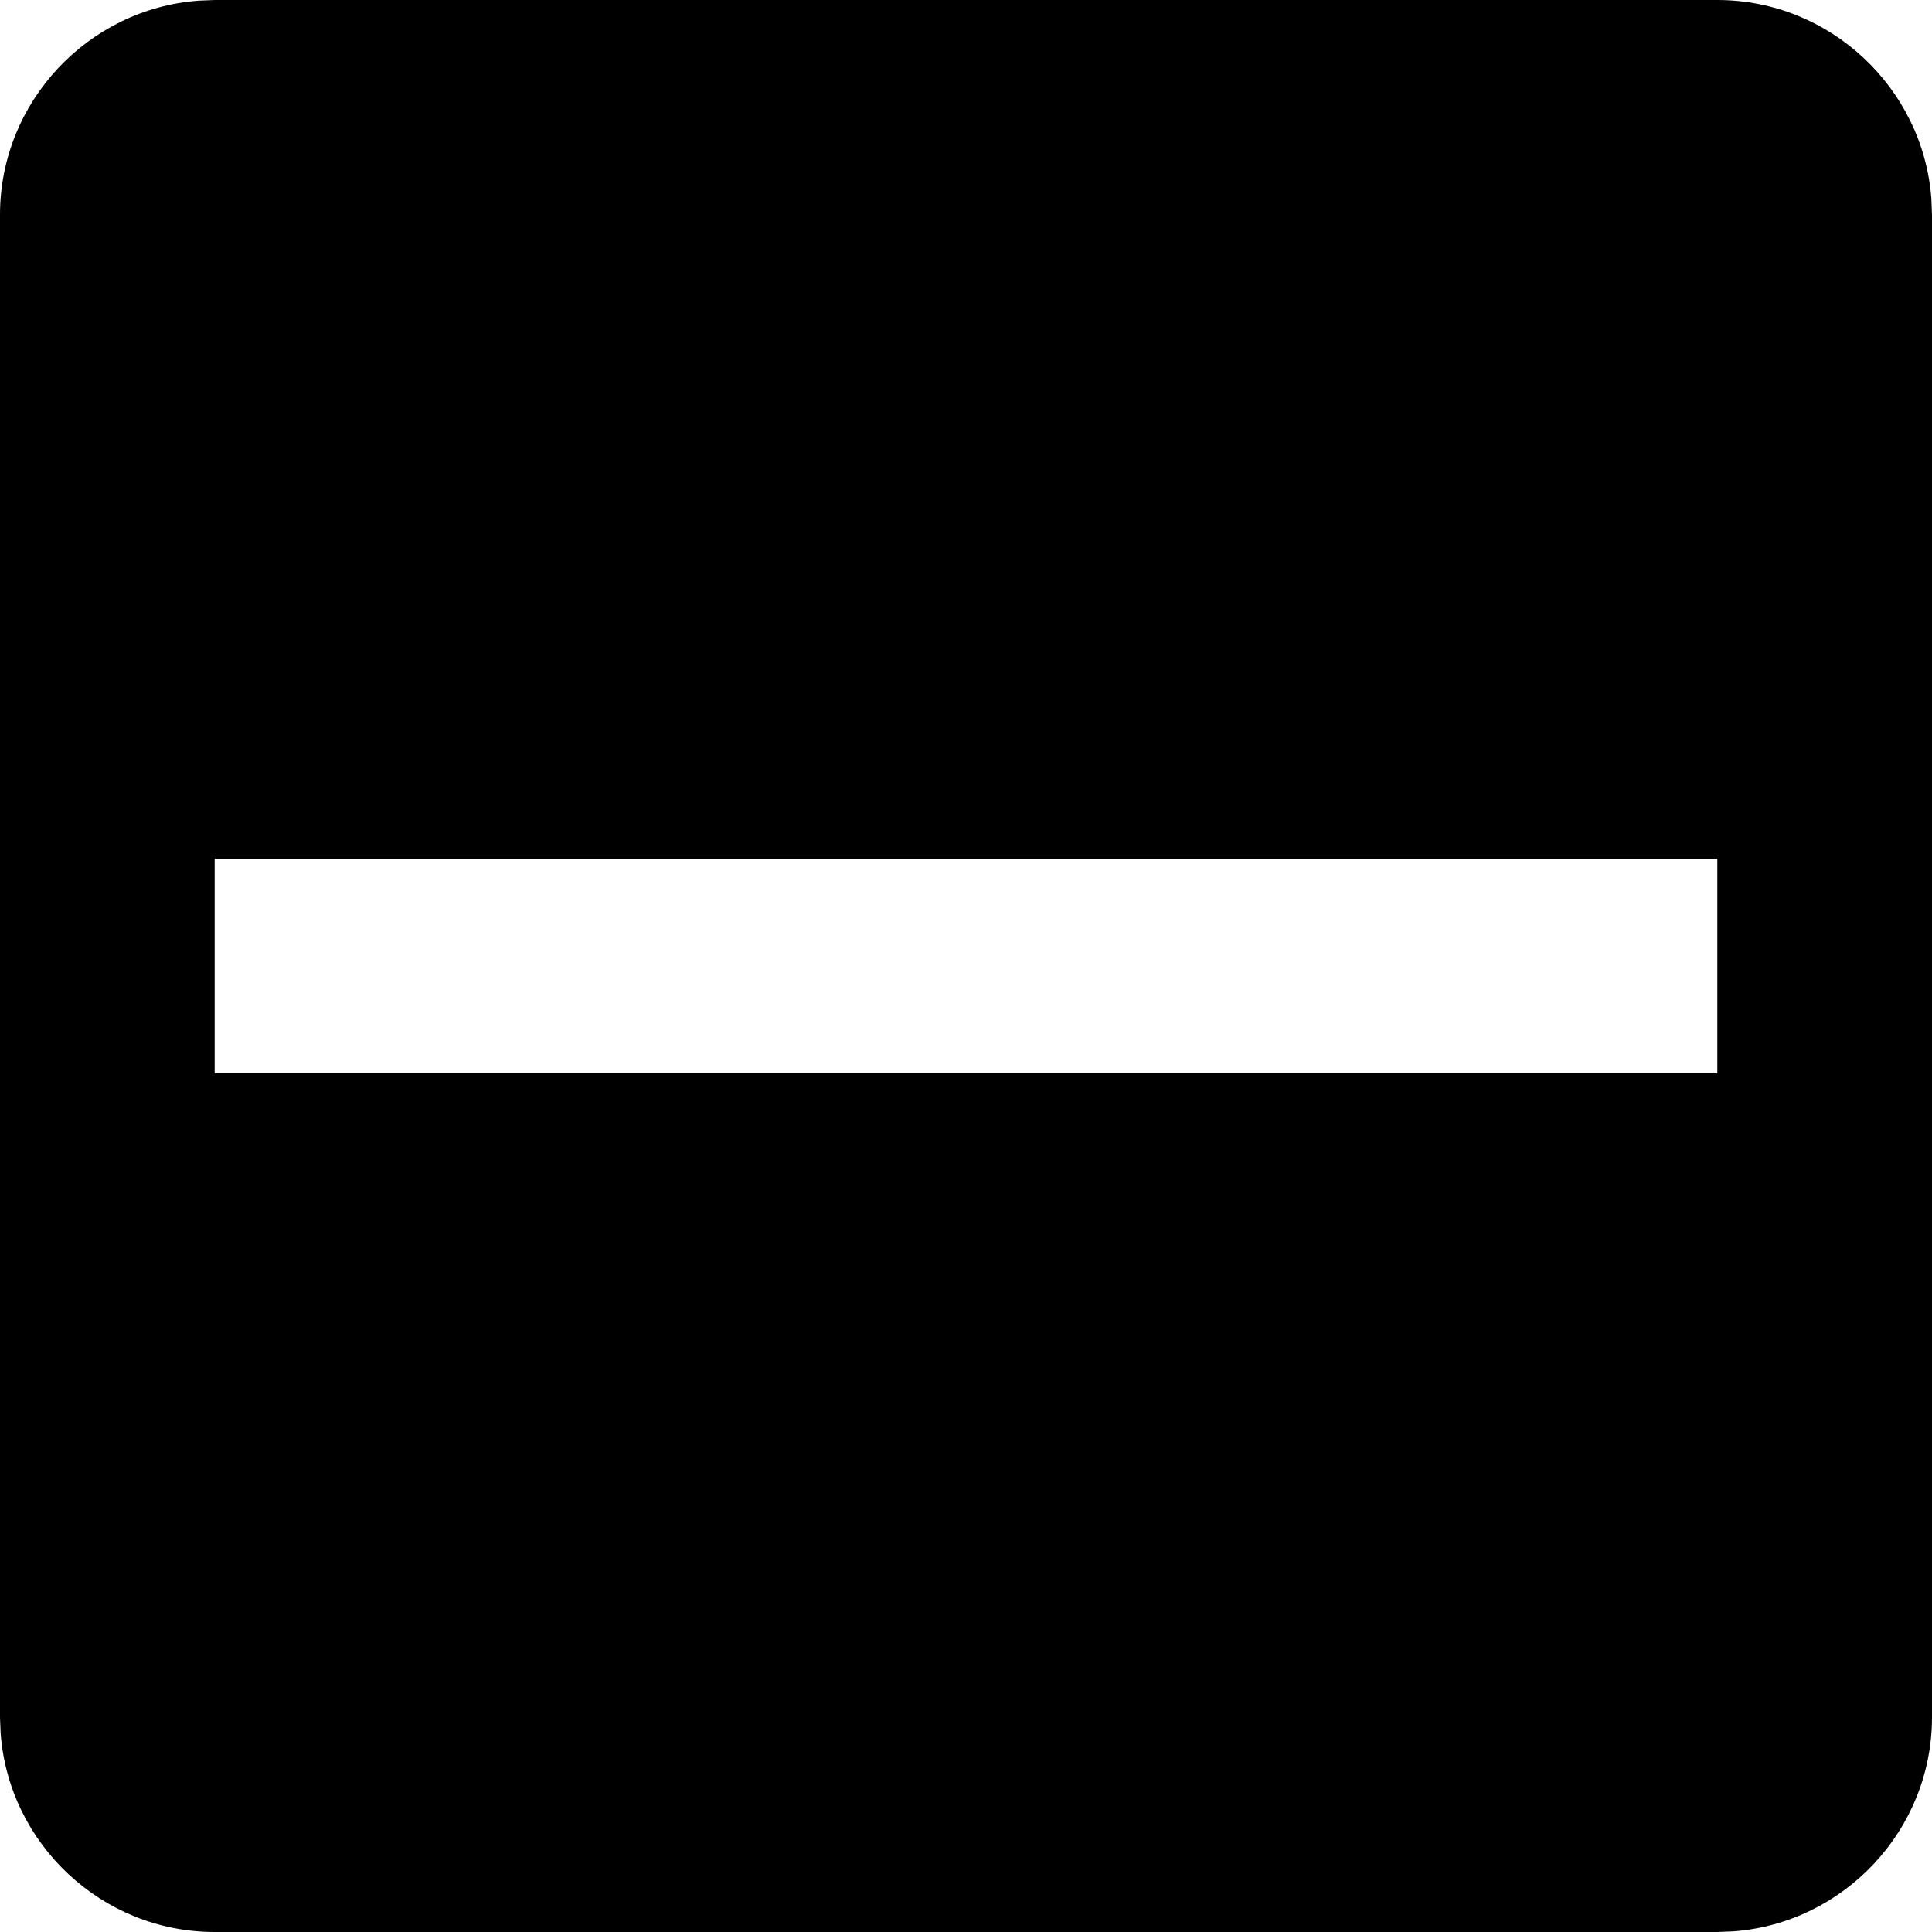
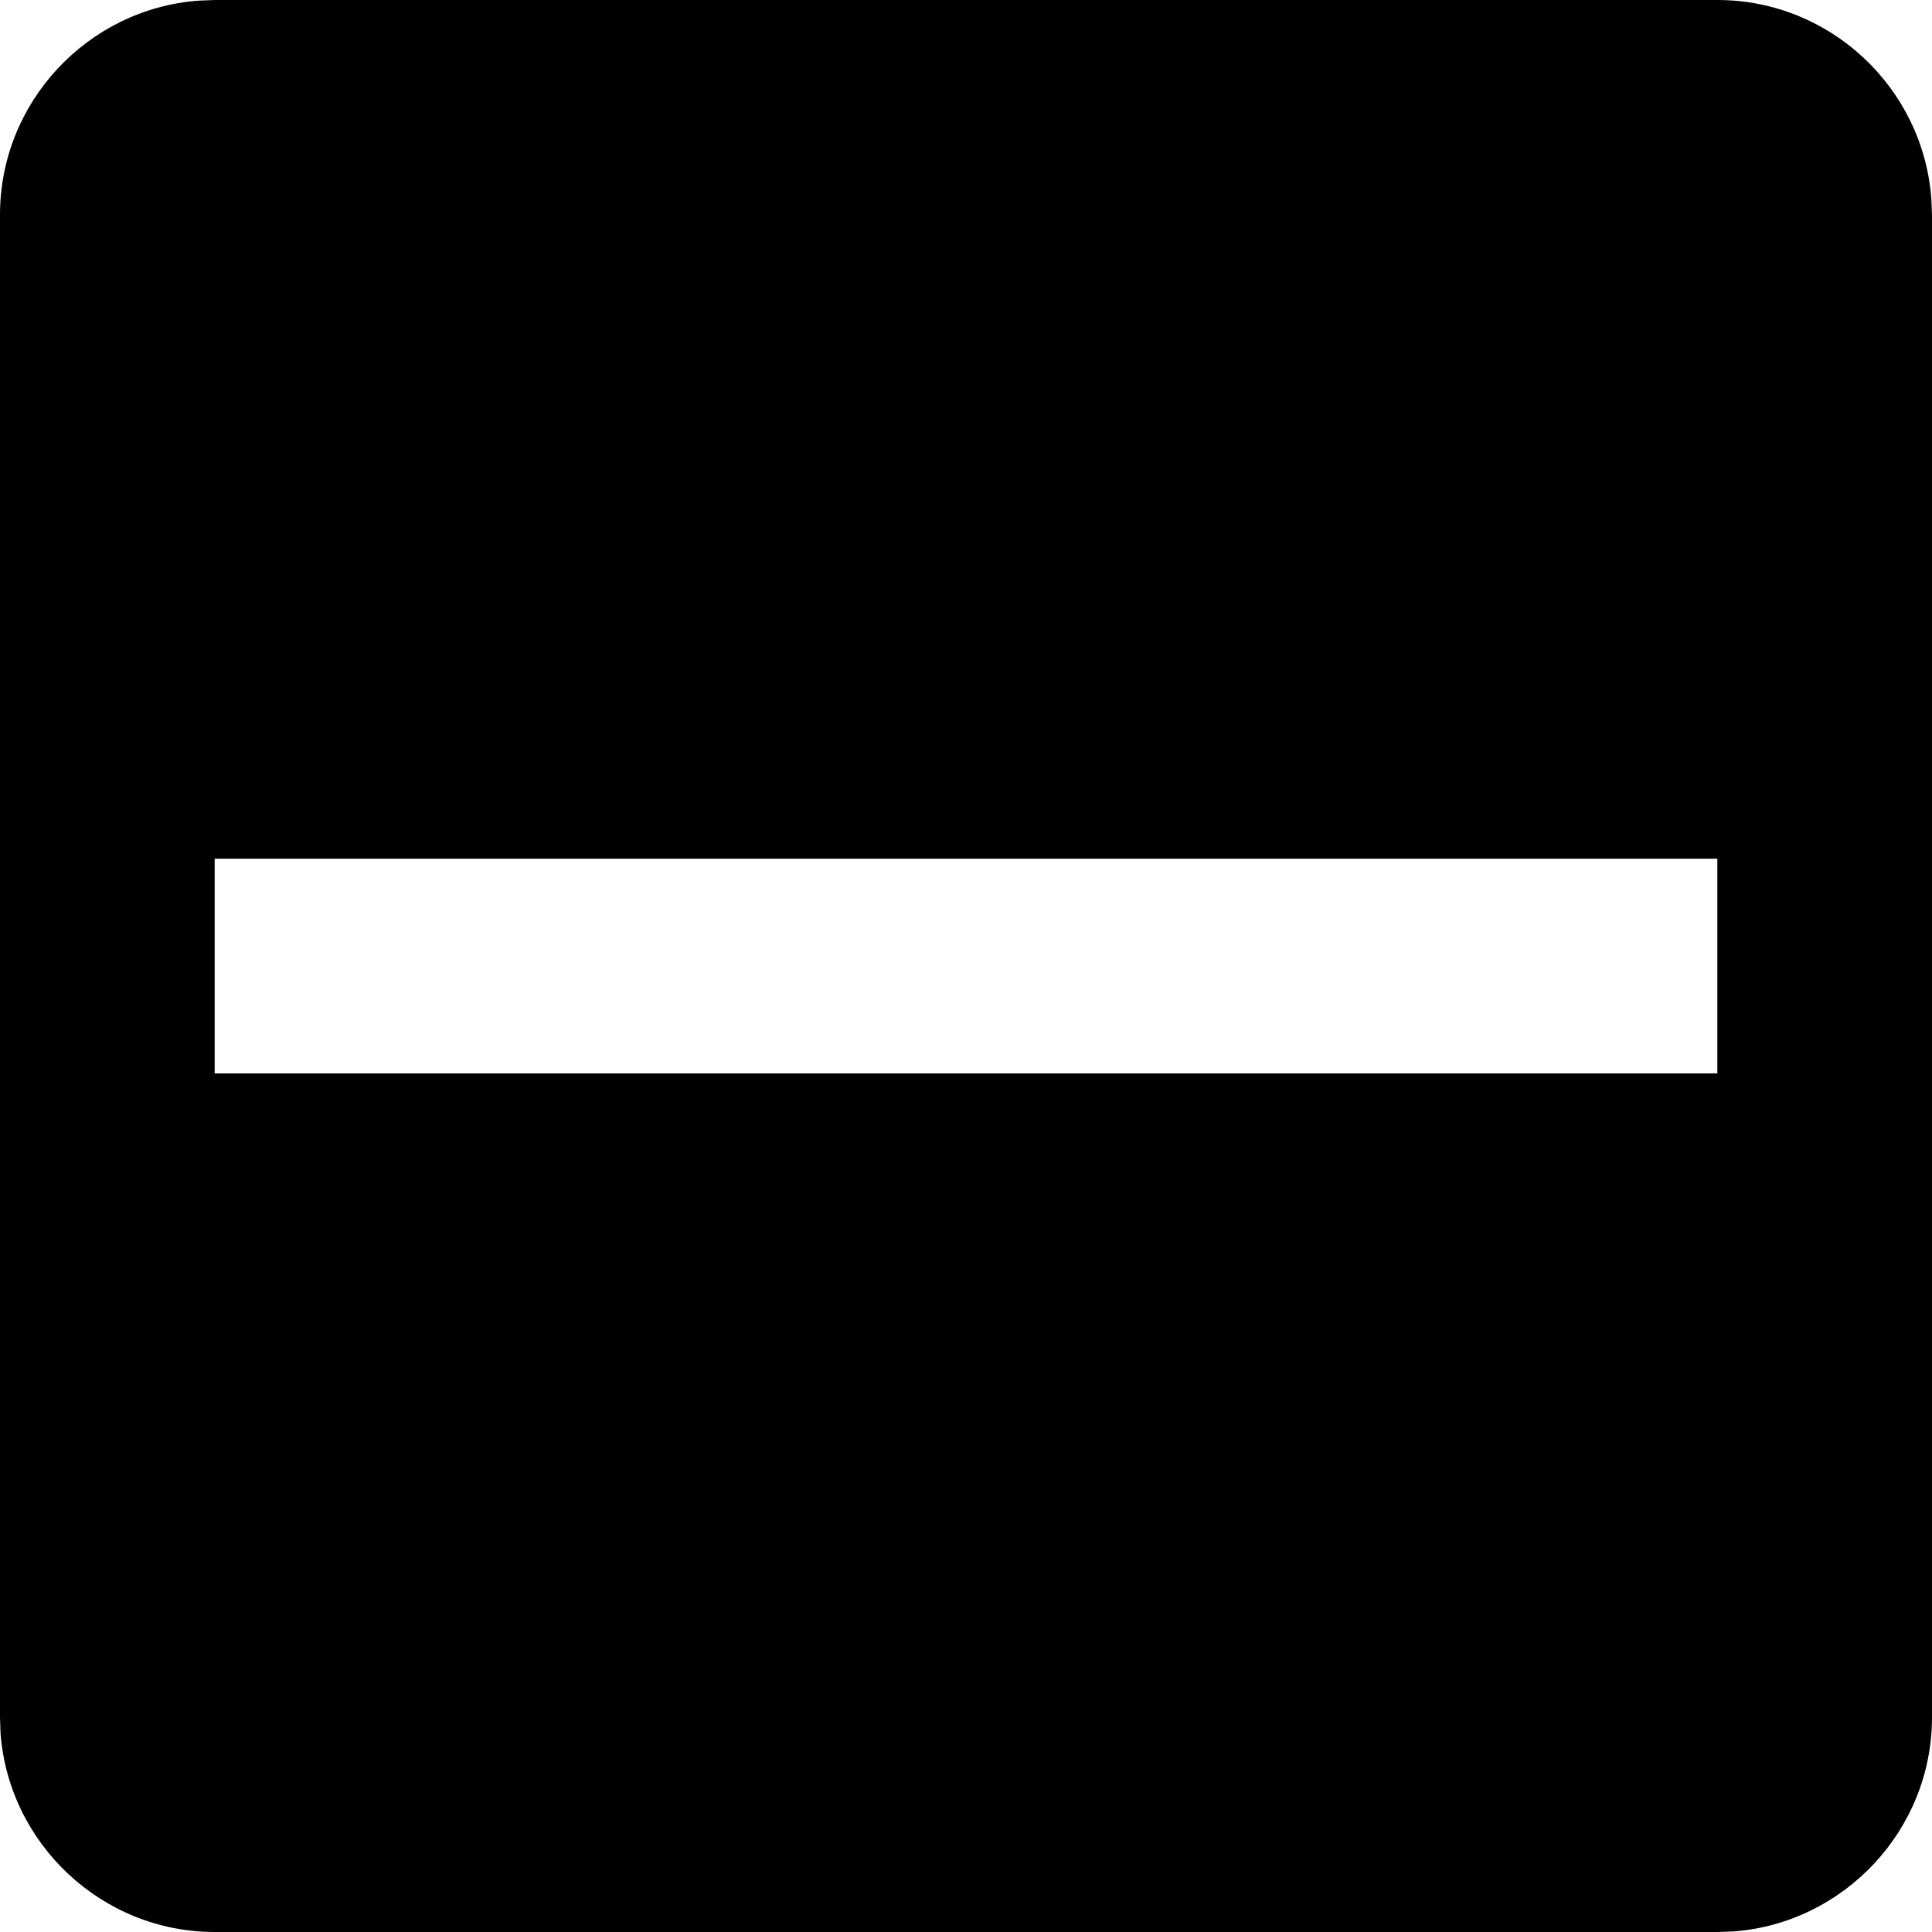
- <svg xmlns="http://www.w3.org/2000/svg" width="18px" height="18px" viewBox="0 0 18 18" version="1.1">
-   <g id="Input-/-Filter-/-Controls-" stroke="none" stroke-width="1" fill="none">
-     <g id="Components-/-Checkbox-/-Indetermined-/-Active-" transform="translate(-3, -3)">
-       <rect id="bounds" fill-rule="nonzero" x="0" y="0" width="24" height="24" />
-       <path d="M19,3 C20.05,3 20.918,3.82 20.994,4.851 L21,5 L21,19 C21,20.05 20.18,20.918 19.149,20.994 L19,21 L5,21 C3.95,21 3.082,20.18 3.006,19.149 L3,19 L3,5 C3,3.95 3.82,3.082 4.851,3.006 L5,3 L19,3 Z M19,11 L5,11 L5,13 L19,13 L19,11 Z" id="Combined-Shape" fill="#000000" />
-     </g>
-   </g>
+ <svg xmlns="http://www.w3.org/2000/svg" version="1.1" id="Ebene_1" x="0px" y="0px" width="18px" height="18px" viewBox="0 0 18 18" enable-background="new 0 0 18 18" xml:space="preserve">
+   <path id="Combined-Shape" d="M16,0c1.052,0,1.918,0.819,1.994,1.853L18,2v14c0,1.051-0.821,1.919-1.852,1.995L16,18H2  c-1.05,0-1.918-0.821-1.995-1.852L0,16V2c0-1.05,0.819-1.918,1.851-1.994L2,0H16z M16,8H2v2.001h14V8z" />
</svg>
